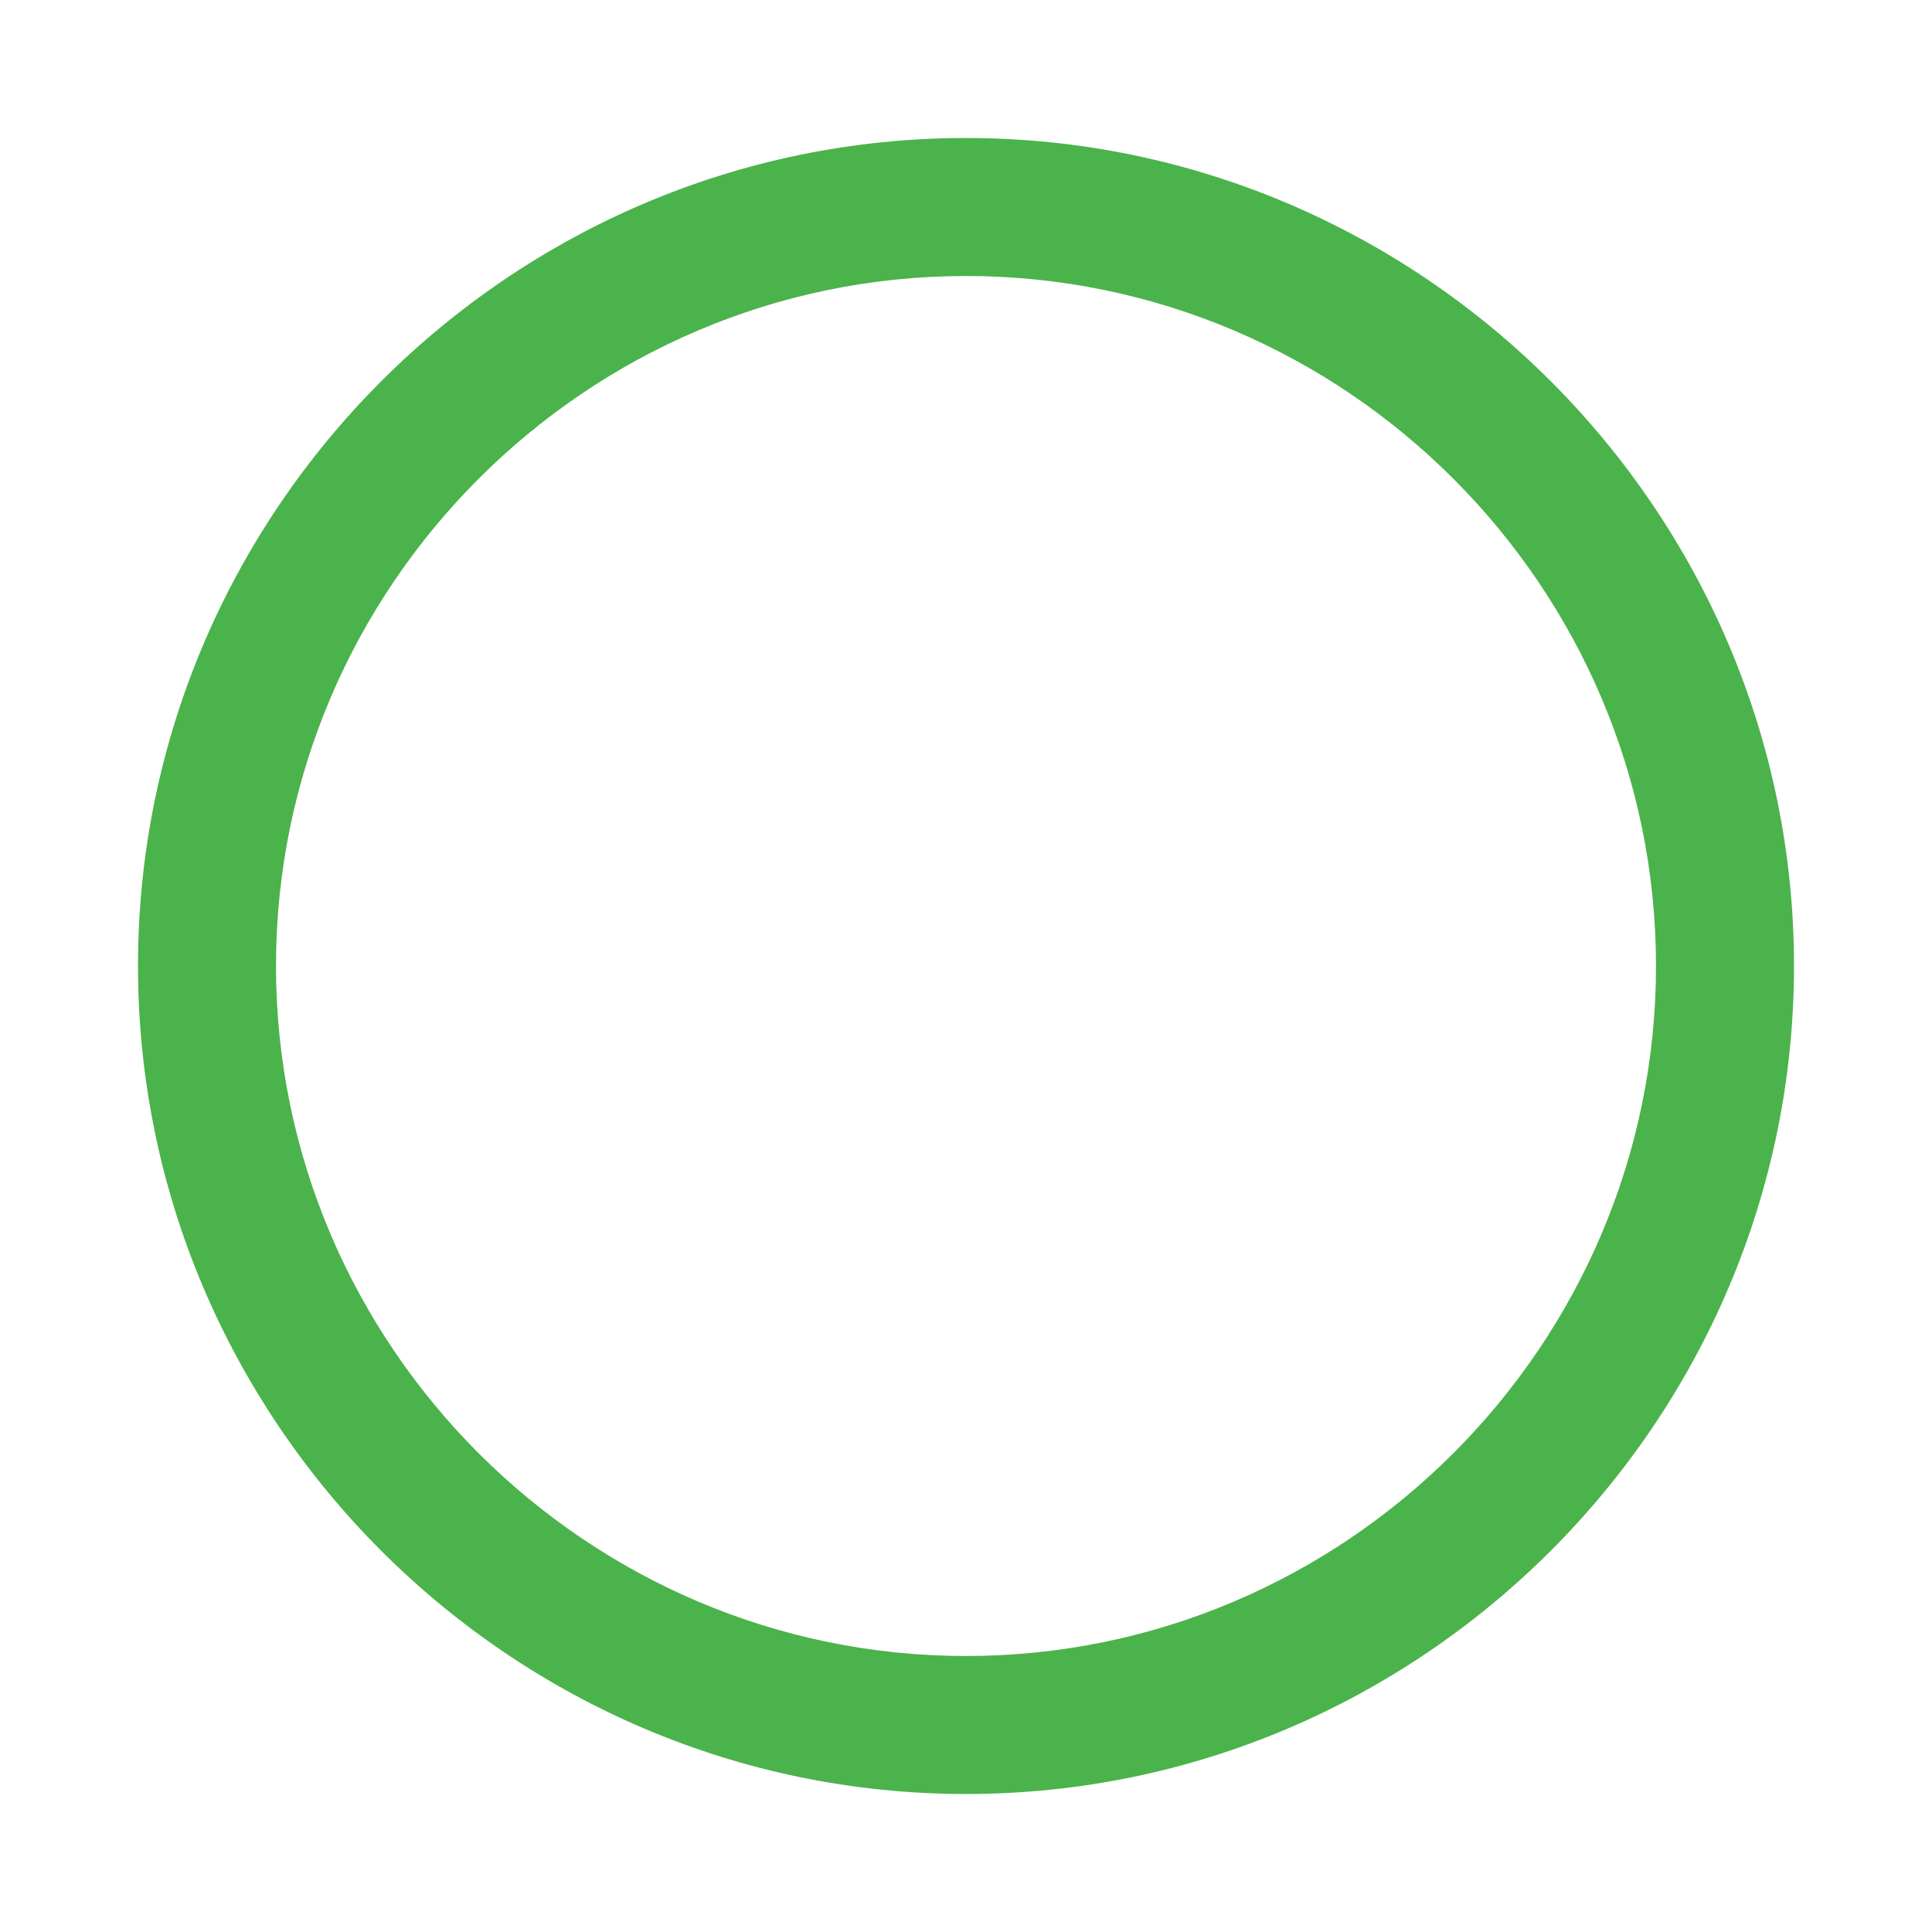
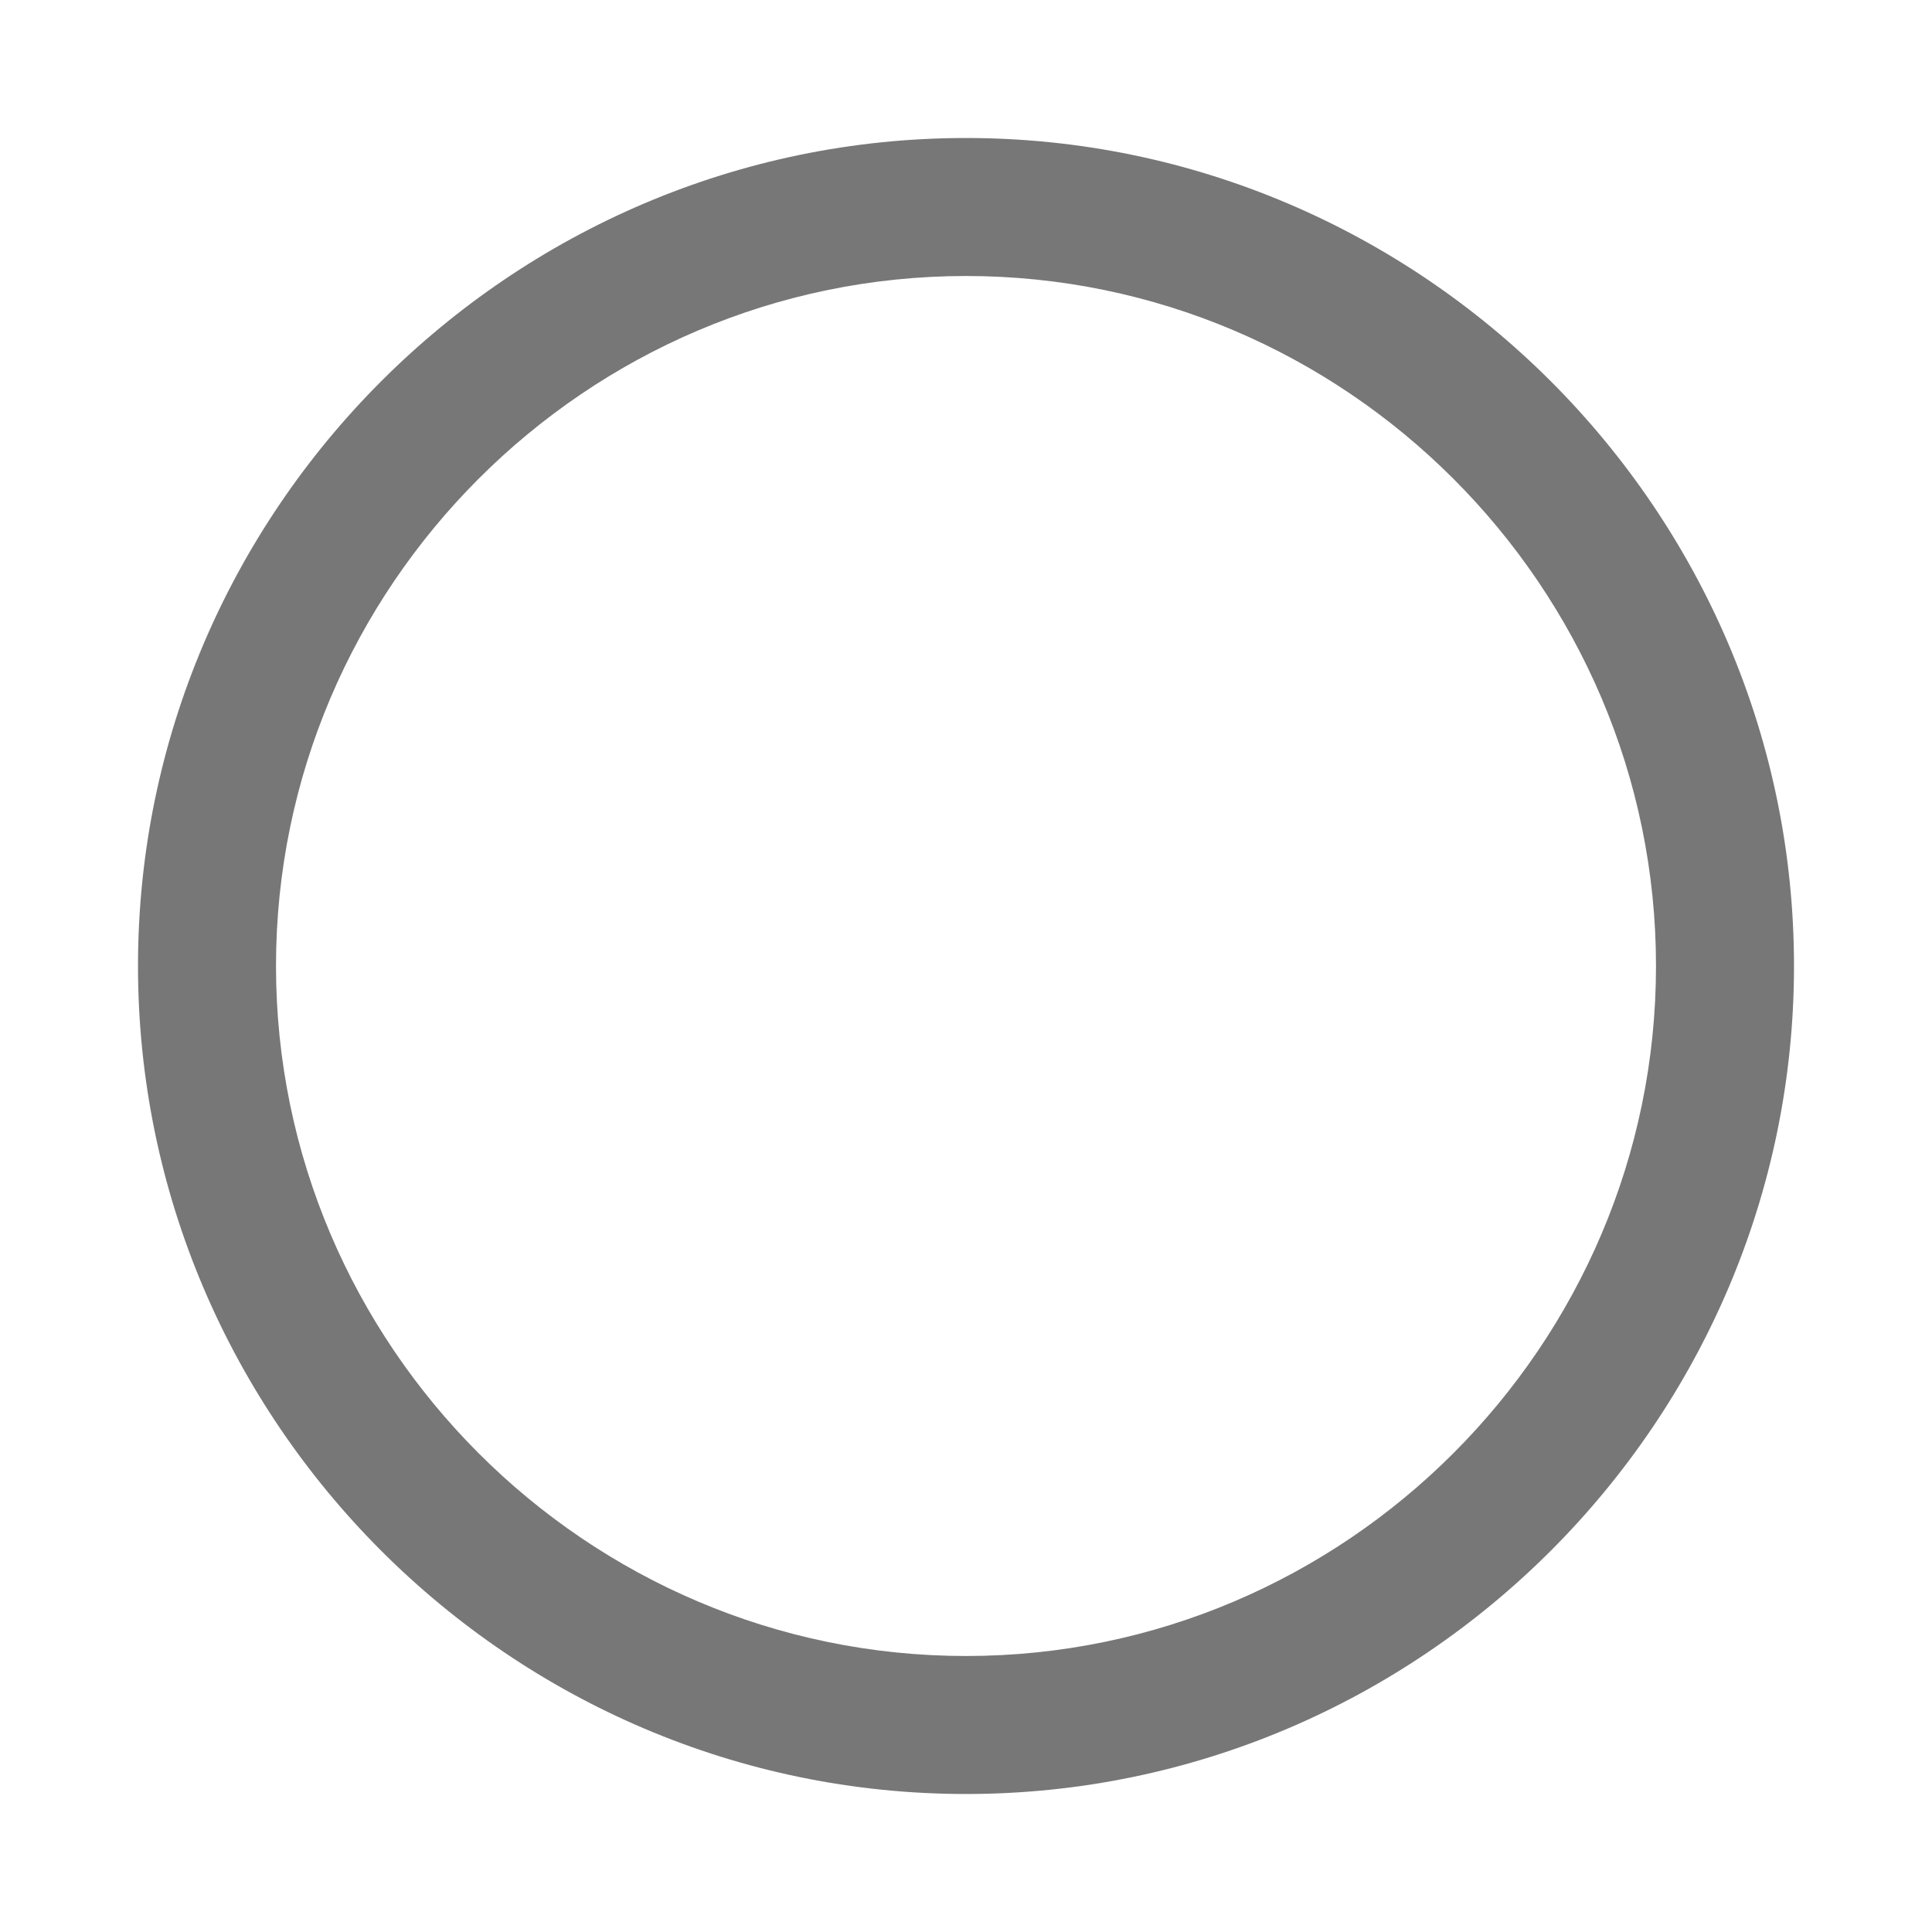
<svg xmlns="http://www.w3.org/2000/svg" version="1.1" id="Слой_1" x="0px" y="0px" viewBox="0 0 28 28" style="enable-background:new 0 0 28 28;" xml:space="preserve">
  <style type="text/css">
	.st0{fill:none;}
- 	.st1{fill:#4BB34B;}
+ 	.st1{fill:#777777;}
</style>
  <g id="add_circle_outline_28">
    <polygon class="st0" points="0,0 28,0 28,28 0,28  " />
    <path id="_x21B3_-Icon-Color" class="st1" d="M14,2c6.6,0,12,5.4,12,12s-5.4,12-12,12S2,20.6,2,14S7.4,2,14,2z M14,4   C8.5,4,4,8.5,4,14s4.5,10,10,10s10-4.5,10-10S19.5,4,14,4z" />
  </g>
</svg>
